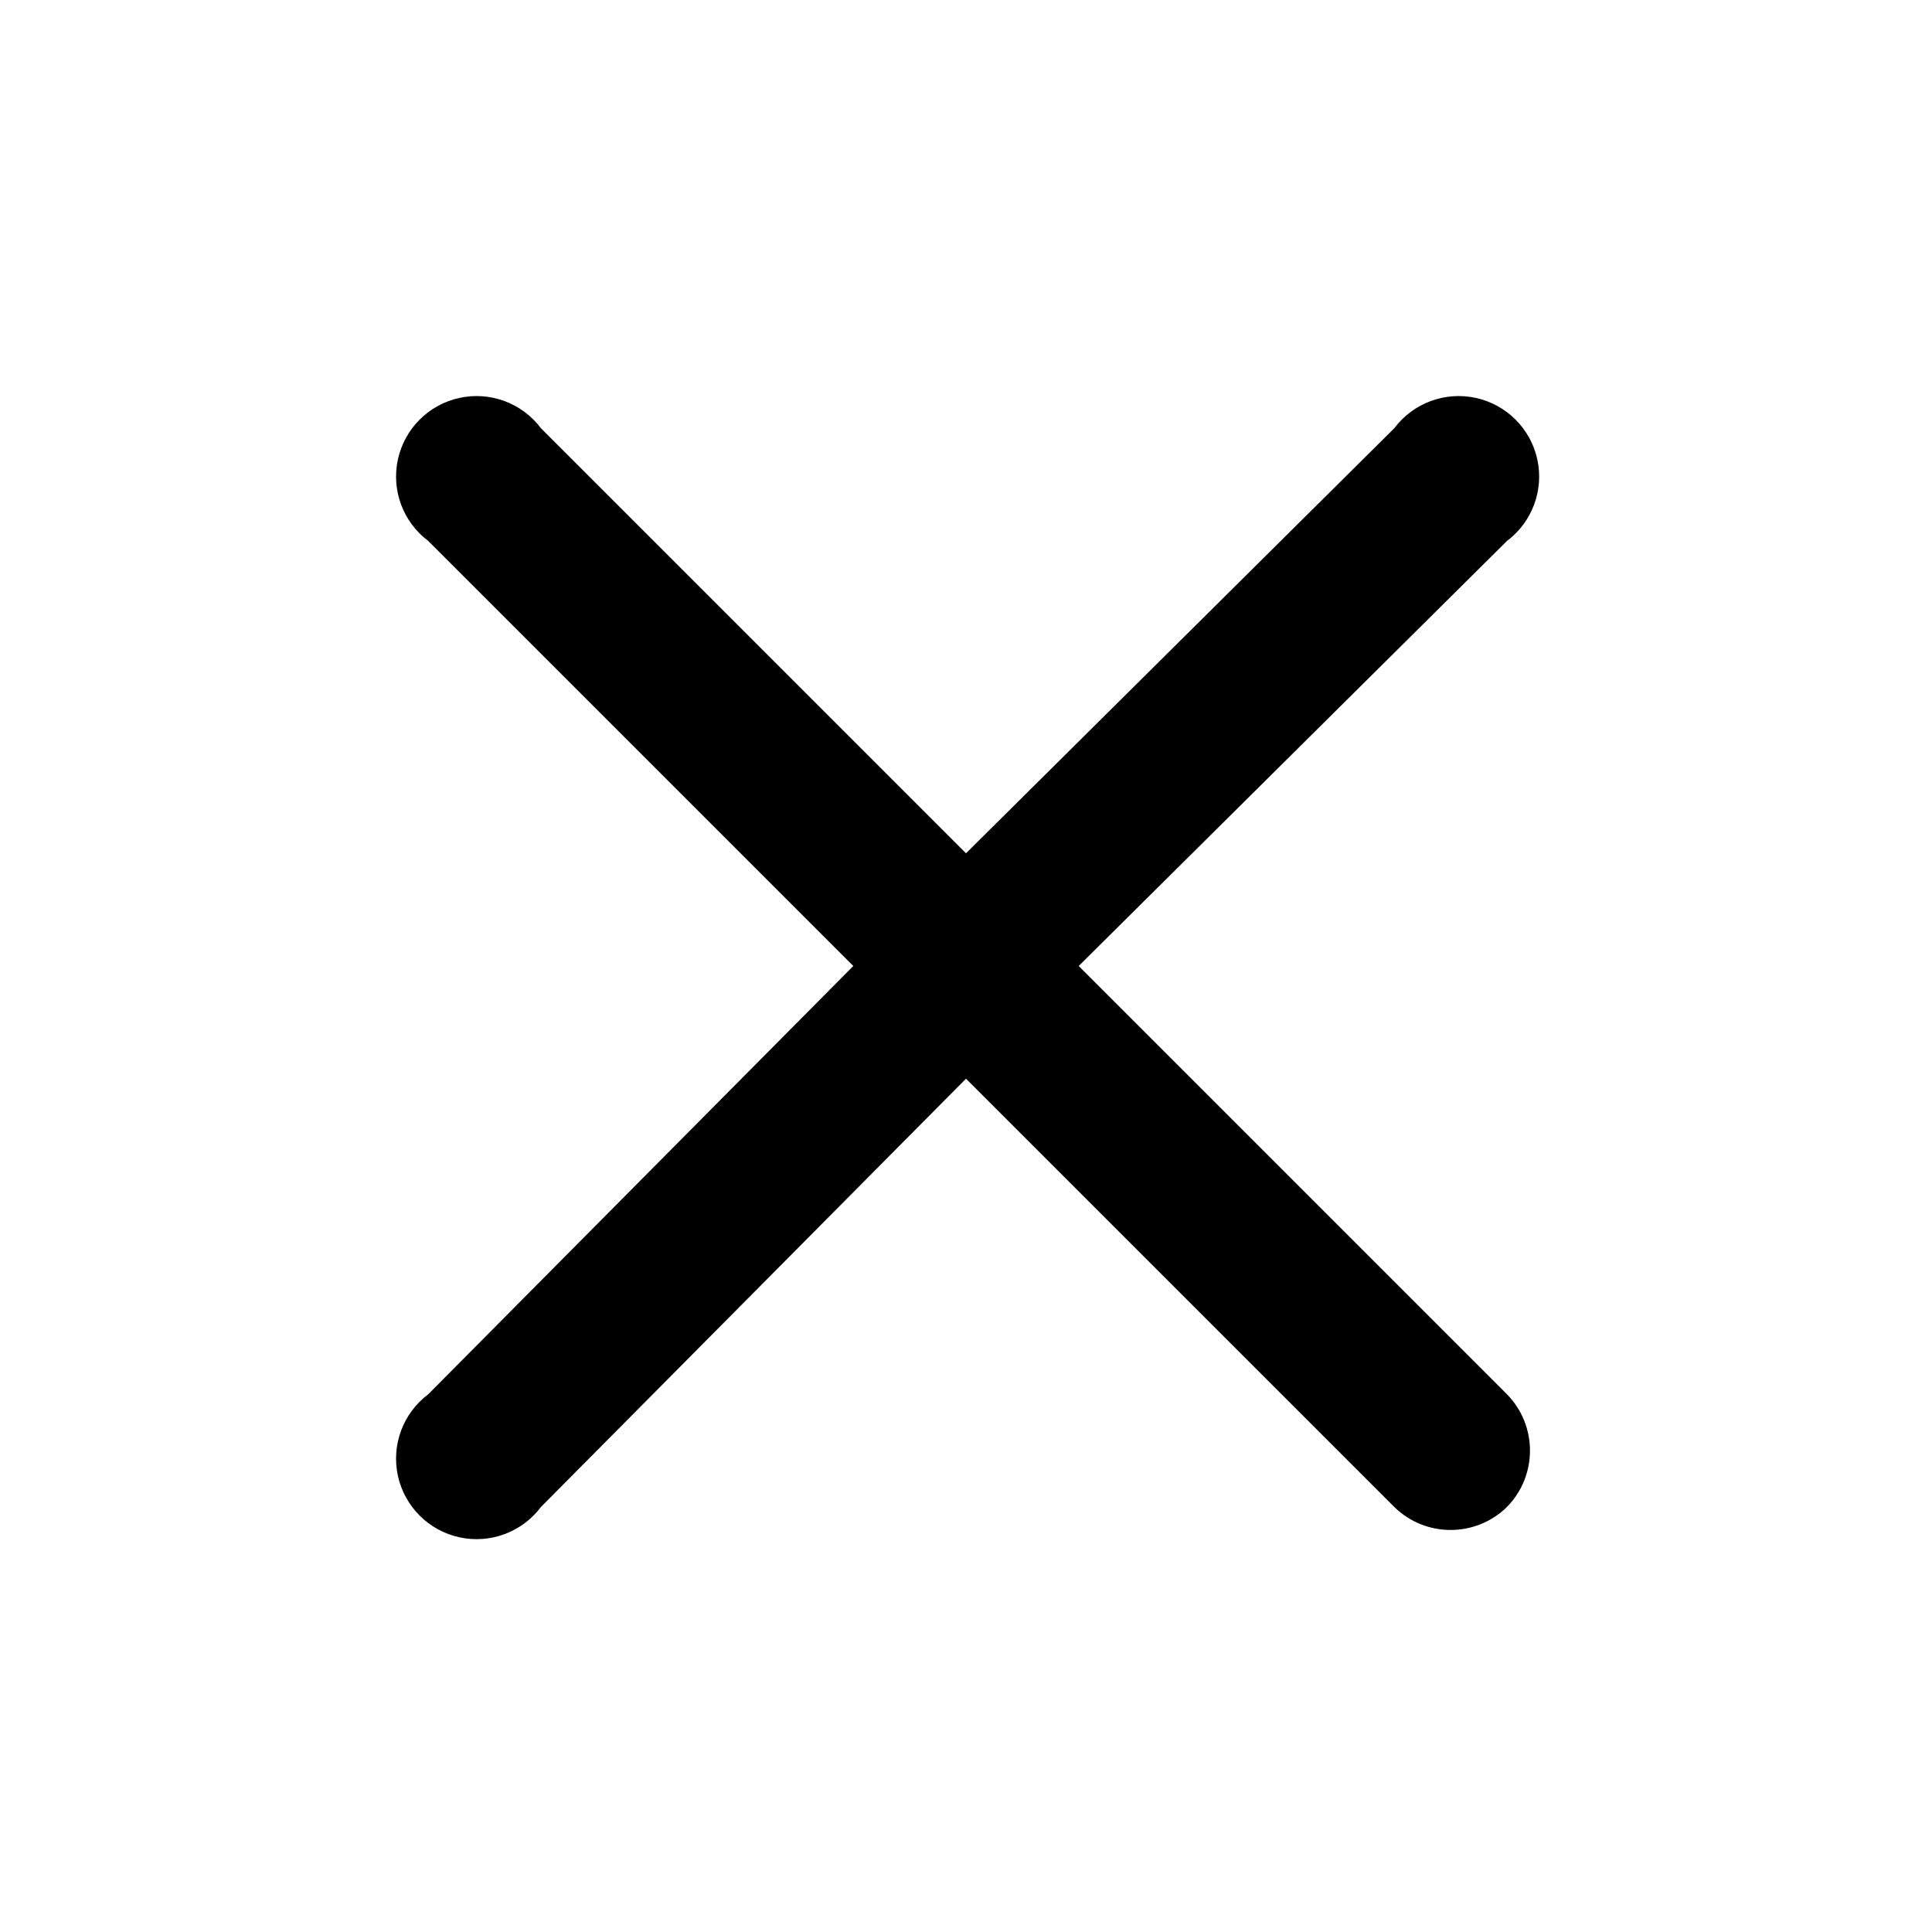
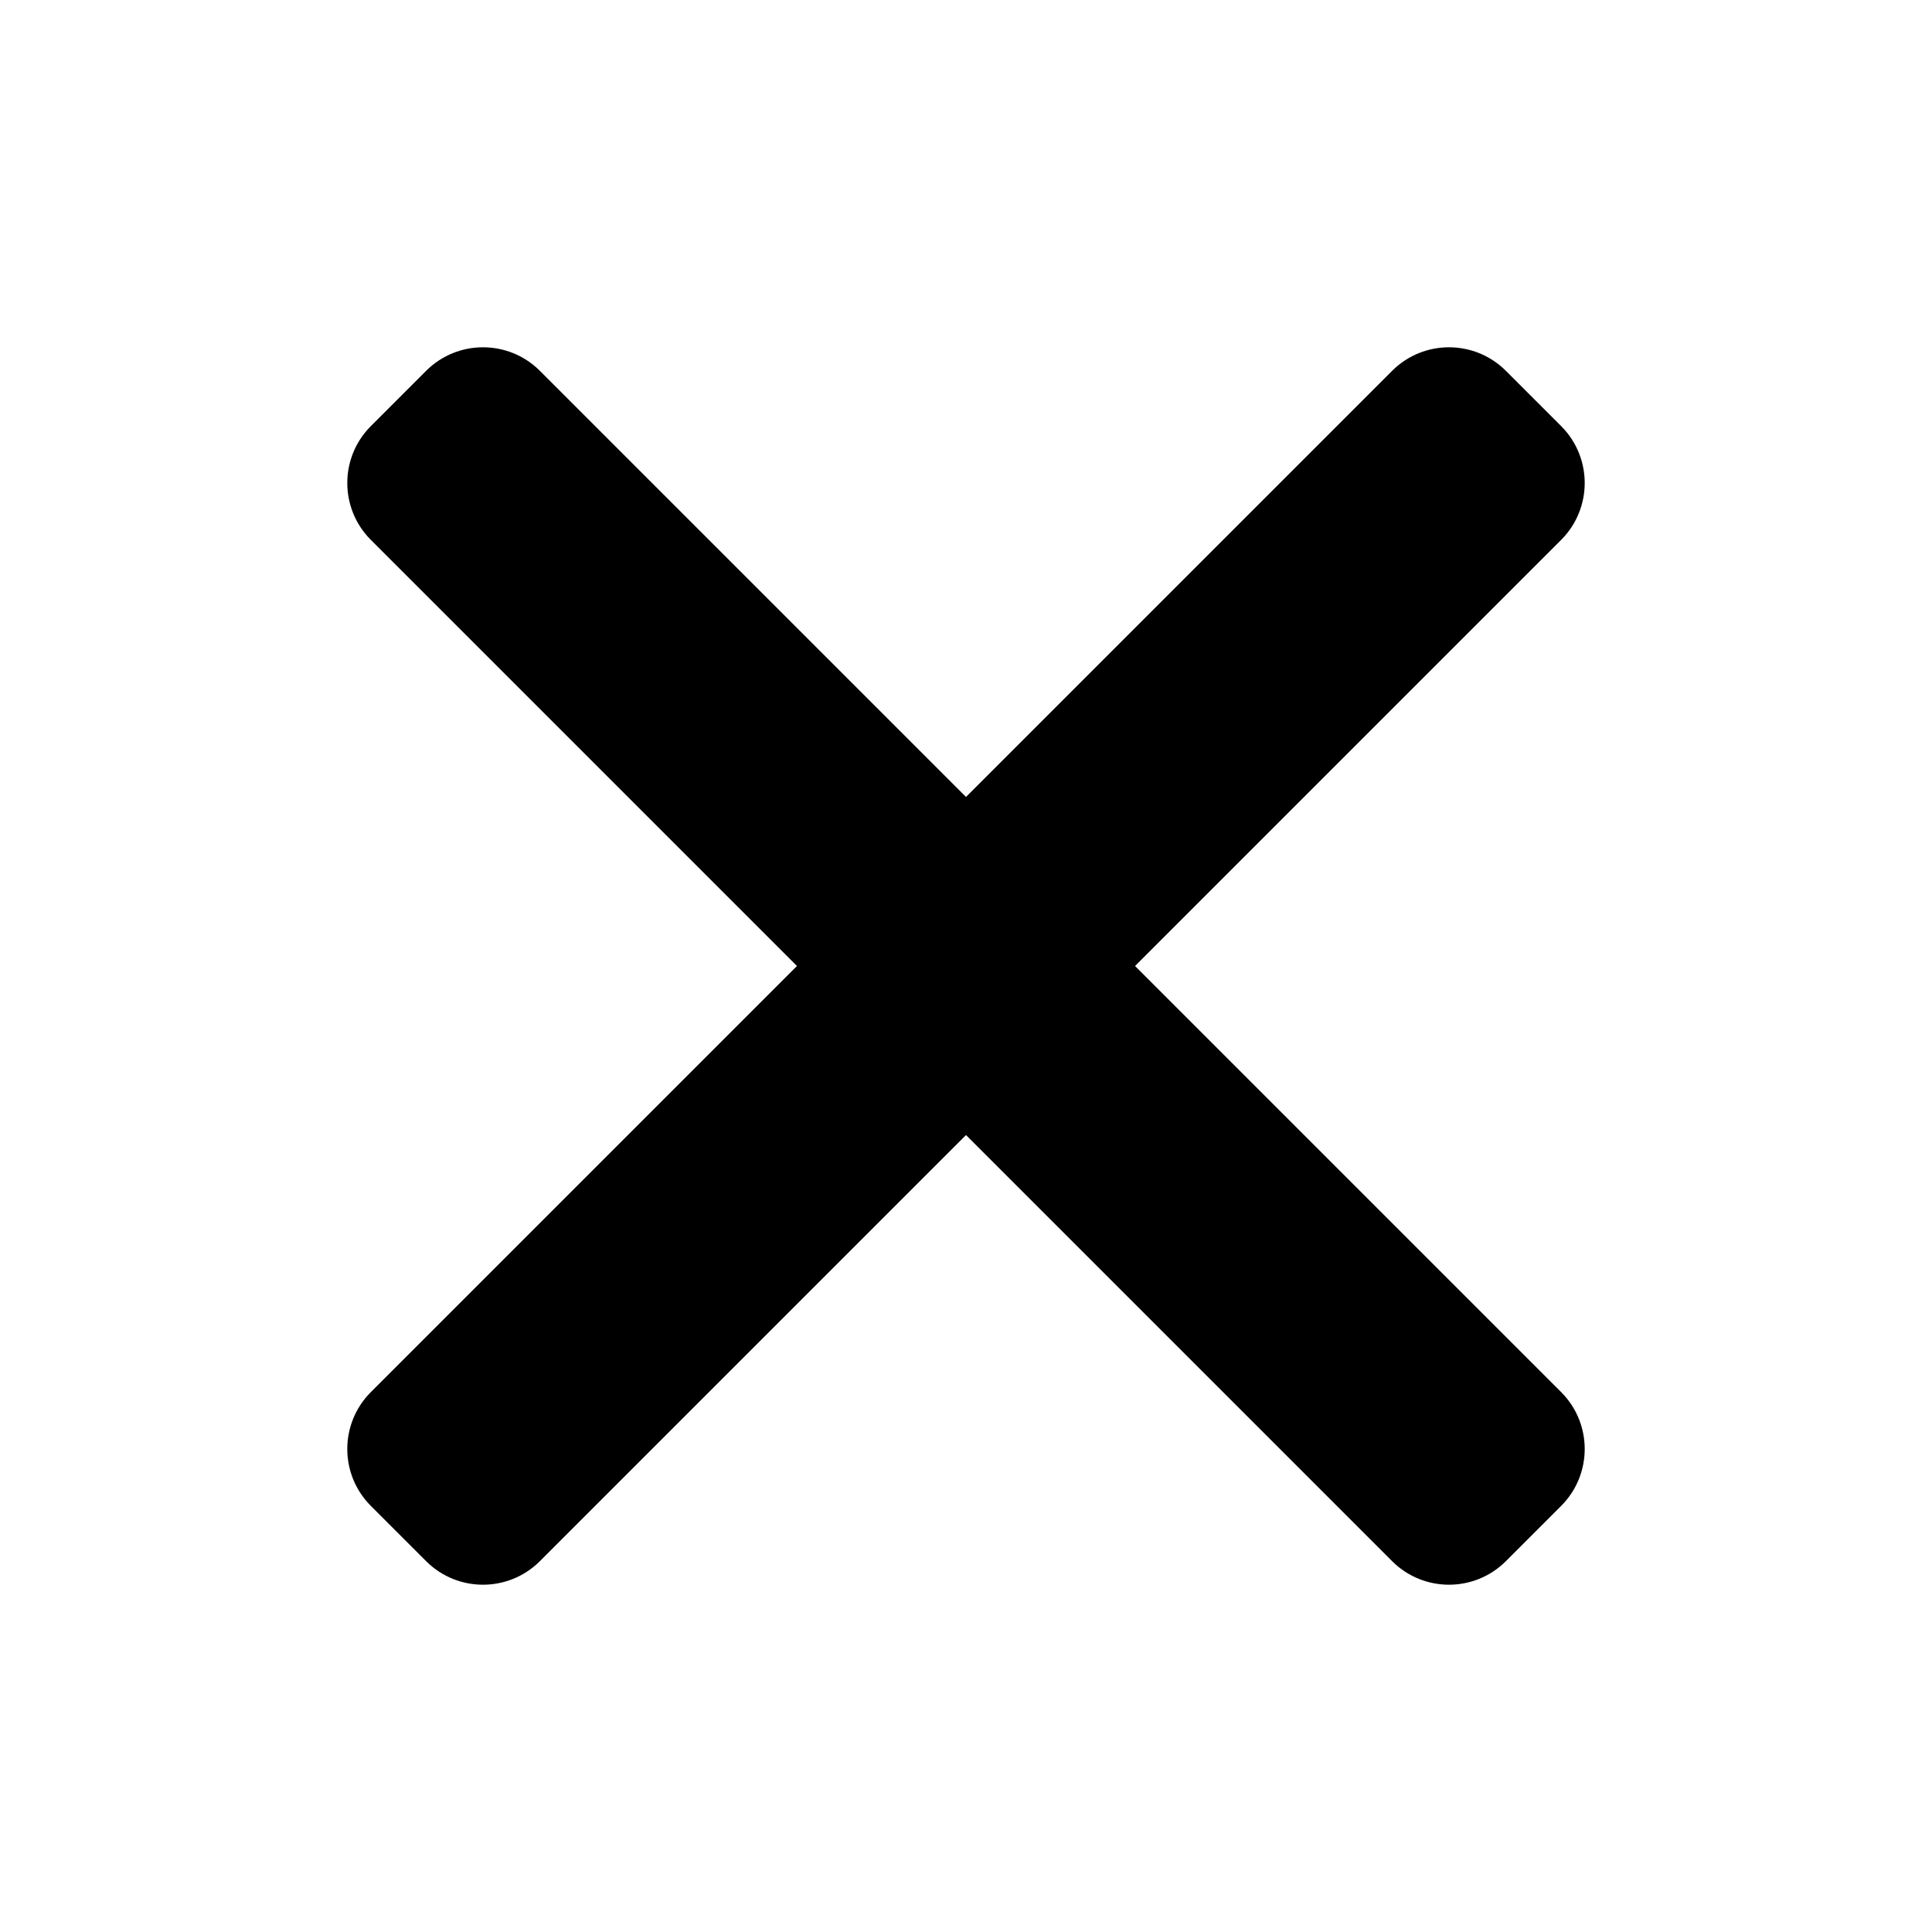
- <svg xmlns="http://www.w3.org/2000/svg" width="20" height="20" viewBox="0 0 0.6 0.6" fill="currentColor">
-   <path fill-rule="evenodd" d="M0.335 0.3 0.468 0.168A0.025 0.025 0 1 0 0.433 0.133L0.3 0.265 0.168 0.133a0.025 0.025 0 1 0 -0.035 0.035L0.265 0.3 0.133 0.433a0.025 0.025 0 1 0 0.035 0.035L0.3 0.335l0.133 0.133a0.025 0.025 0 0 0 0.035 0 0.025 0.025 0 0 0 0 -0.035L0.335 0.3Z" />
+ <svg xmlns="http://www.w3.org/2000/svg" width="16" height="16" viewBox="0 0 0.48 0.48" fill="none">
+   <path d="M.134.092a.02.02 0 0 0-.028 0L.092.106a.02.02 0 0 0 0 .028L.198.24.092.346a.02.02 0 0 0 0 .028l.014.014a.02.02 0 0 0 .028 0L.24.282l.106.106a.02.02 0 0 0 .028 0L.388.374a.02.02 0 0 0 0-.028L.282.24.388.134a.02.02 0 0 0 0-.028L.374.092a.02.02 0 0 0-.028 0L.24.198z" fill="currentColor" />
</svg>
